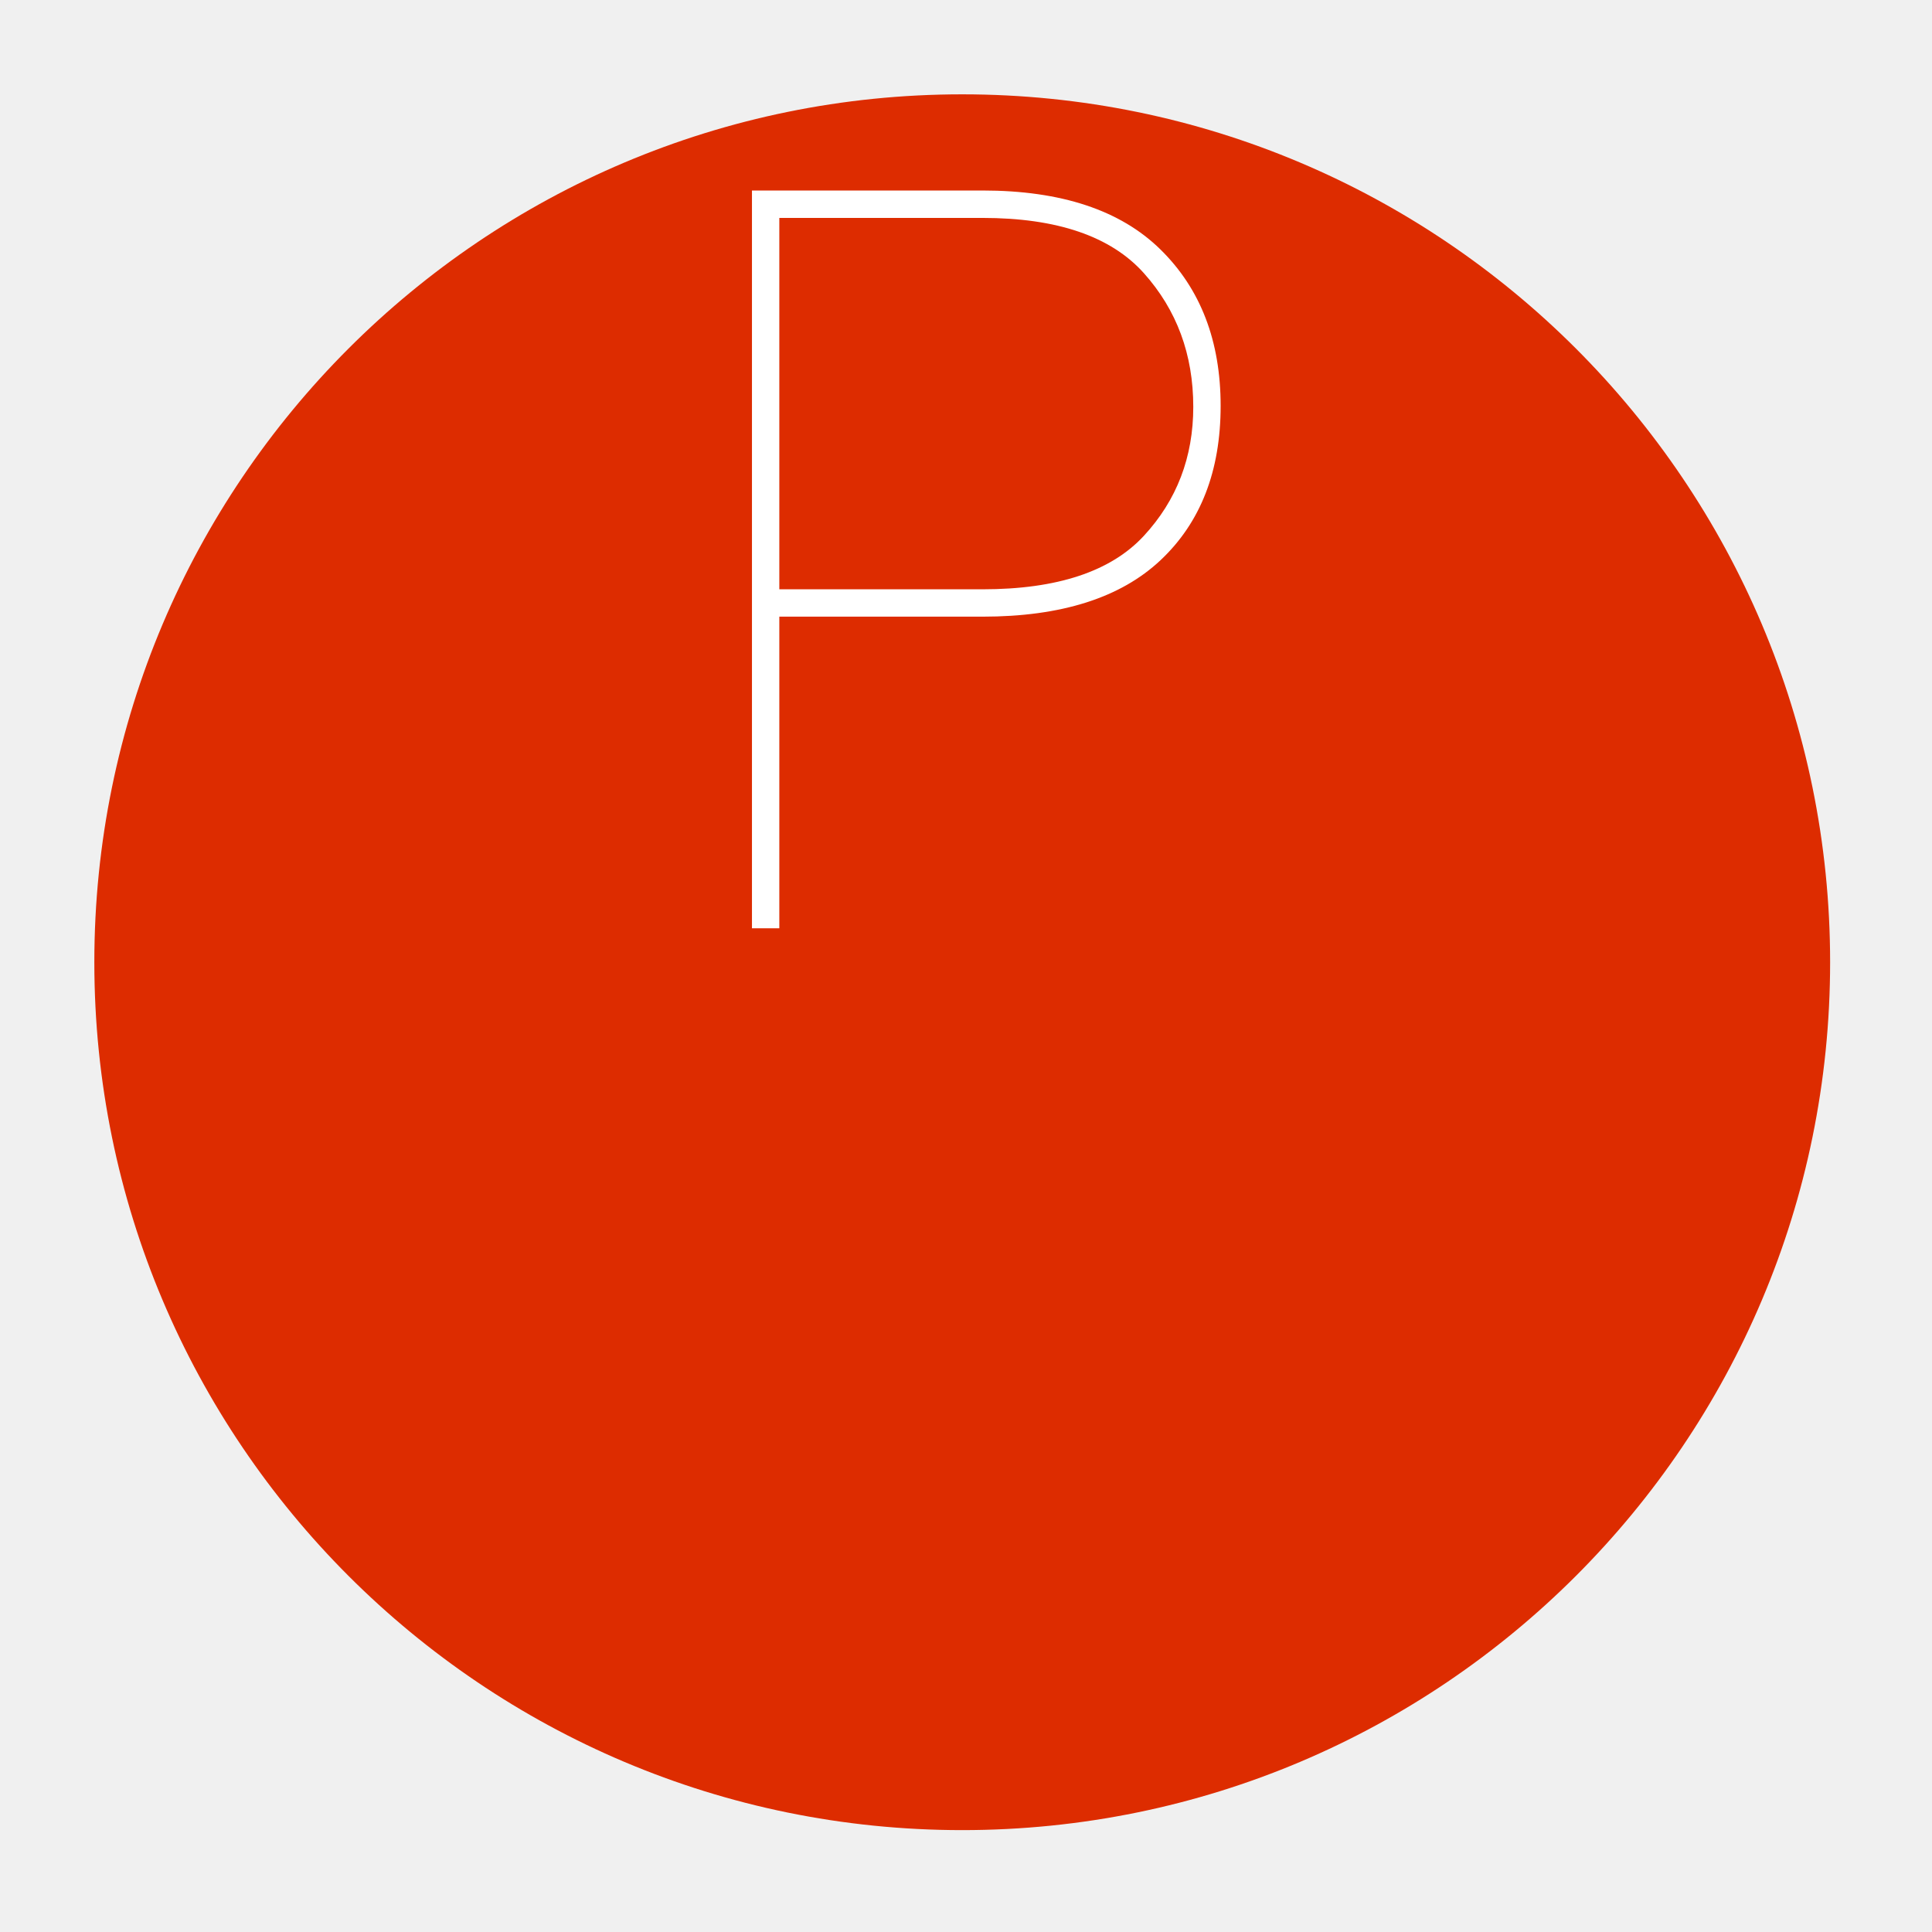
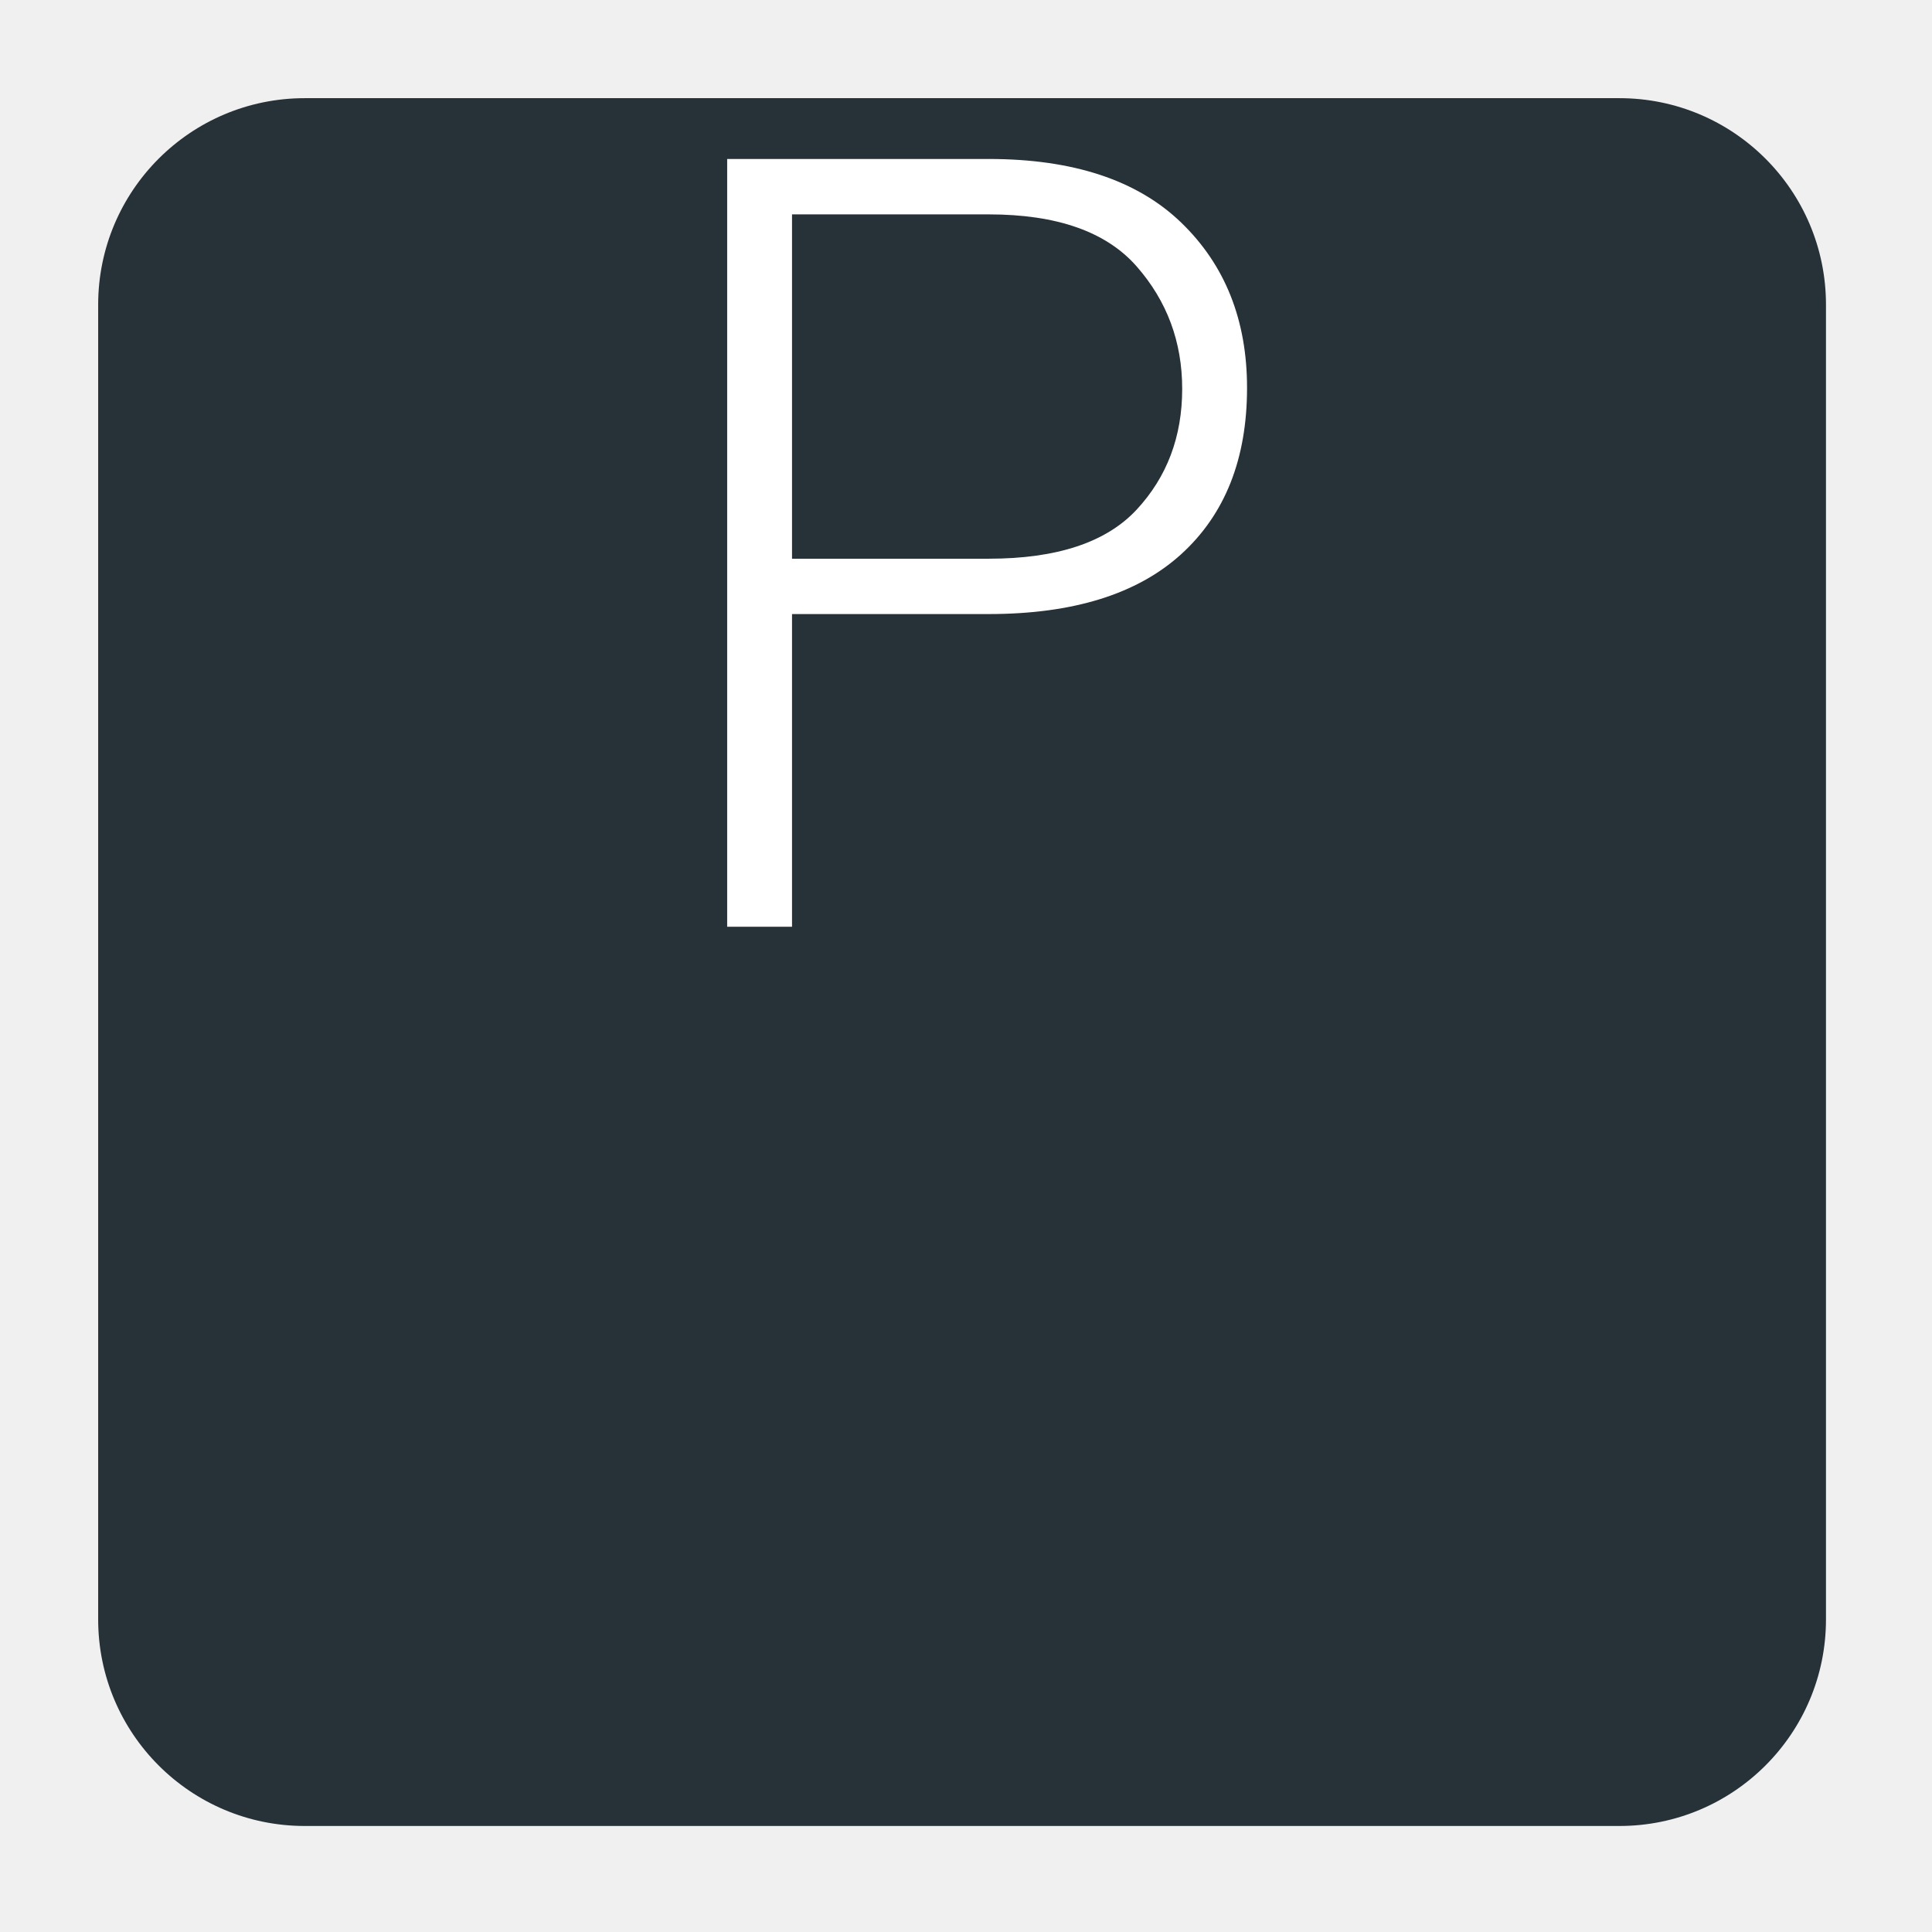
- <svg xmlns="http://www.w3.org/2000/svg" width="532" height="532" viewBox="0 0 512 512">
-   <circle cx="255" cy="255" r="230" fill="#dd2c00" />
-   <text x="255" y="246" alignment-baseline="central" text-anchor="middle" fill="#fff" font-size="275" font-weight="100" font-family="Roboto">P</text>
+ <svg xmlns="http://www.w3.org/2000/svg" width="512" height="512" viewBox="0 0 492 492">
+   <rect ry="52.601" y="25" x="25" height="440" width="440" fill="#263238" stroke="none" stroke-width="1.357" />
+   <text fill="#ffffff" text-anchor="middle" font-family="Roboto" font-weight="300" font-size="275" alignment-baseline="central" y="236" x="245">P</text>
</svg>
